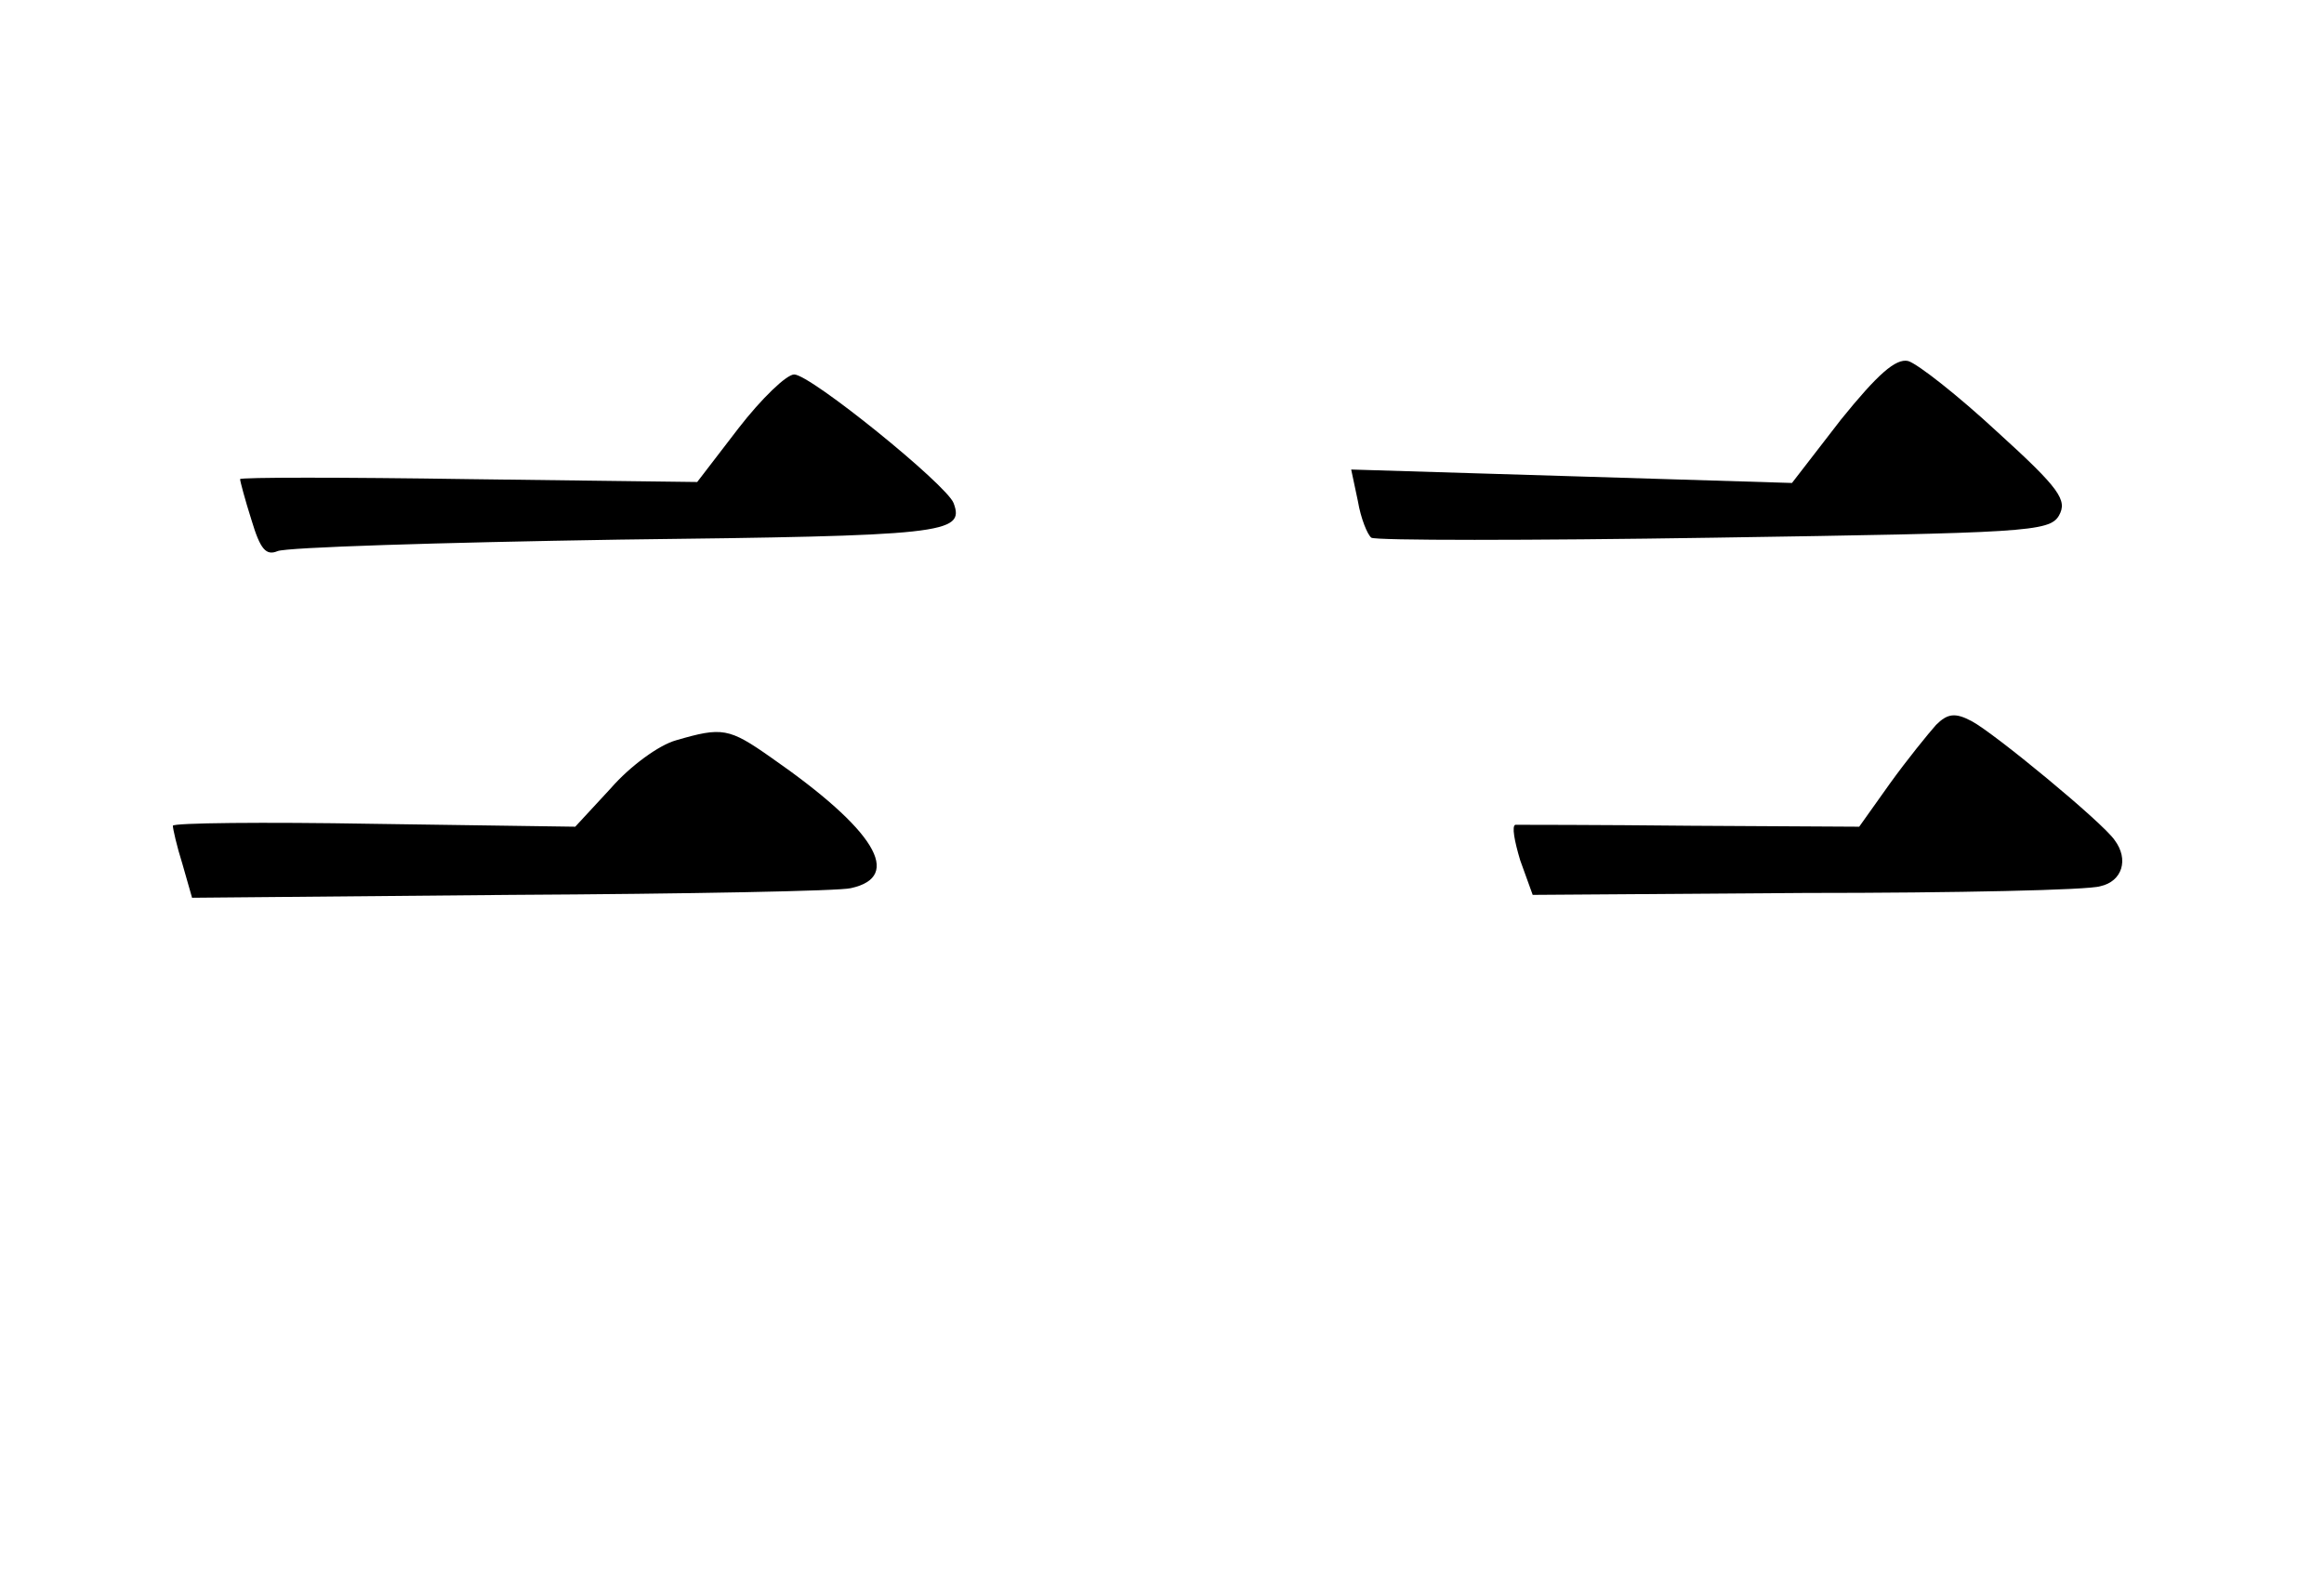
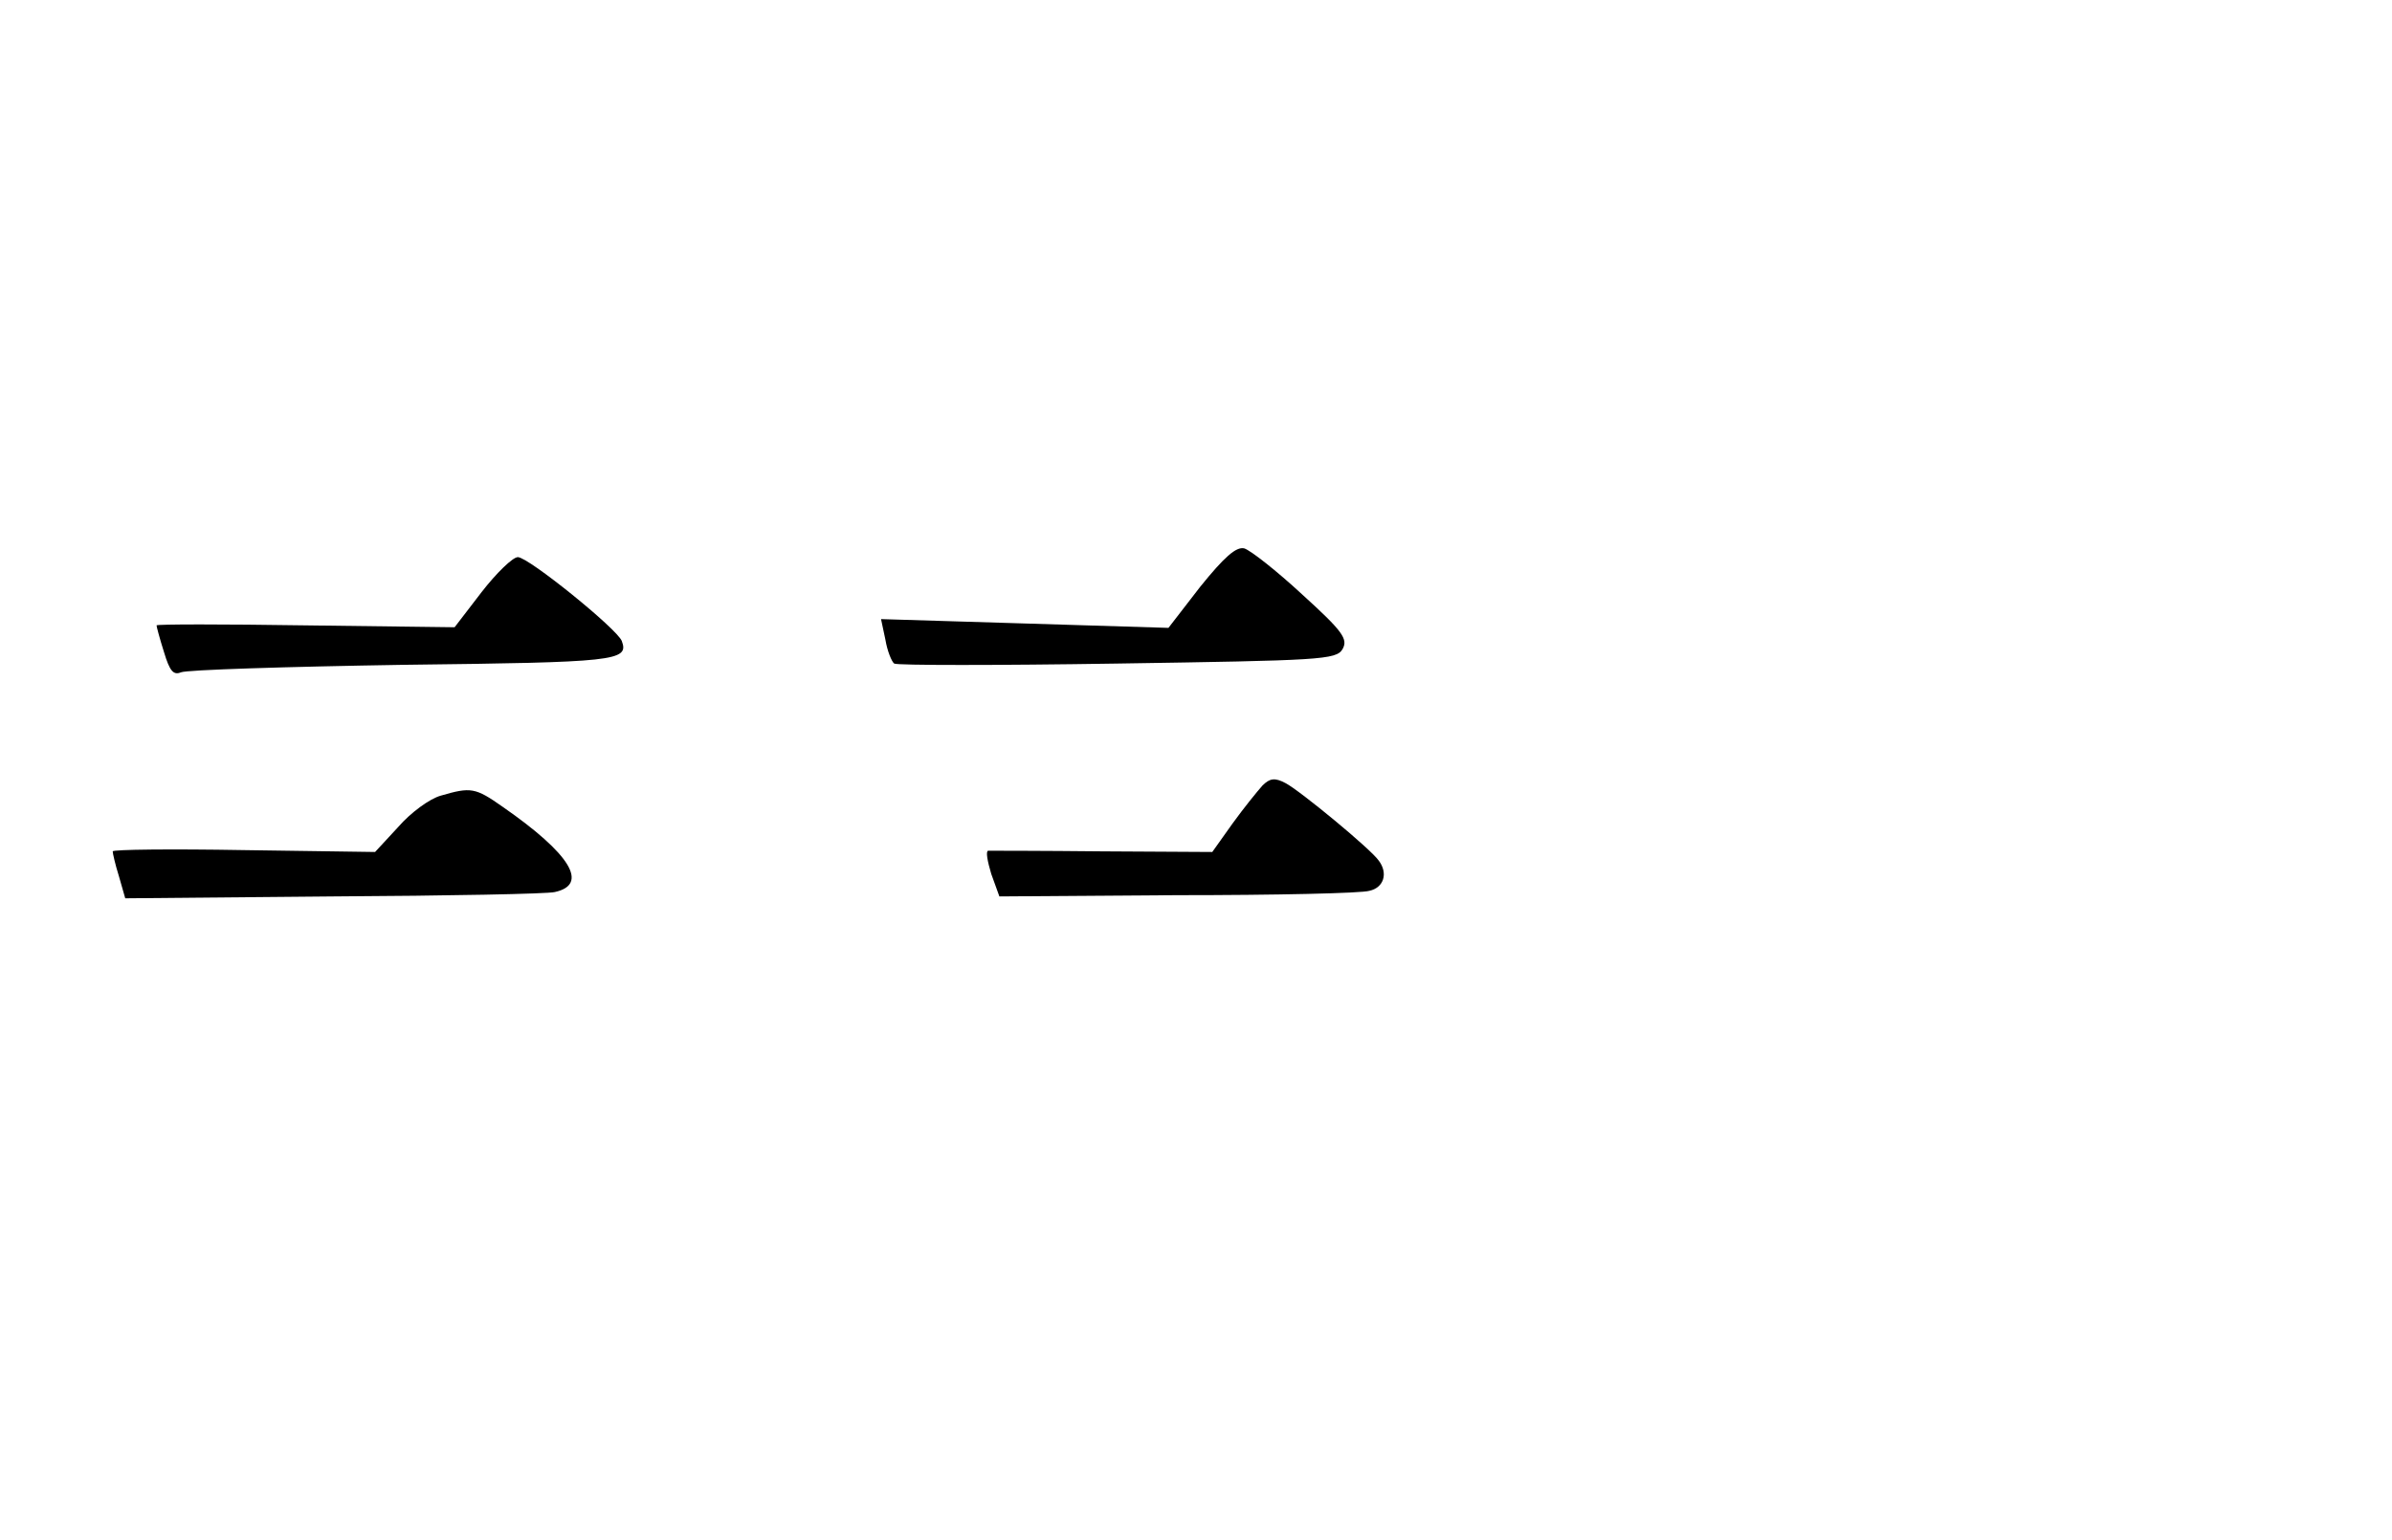
- <svg xmlns="http://www.w3.org/2000/svg" version="1.0" viewBox="0 0 242 166" preserveAspectRatio="xMidYMid meet">
+ <svg xmlns="http://www.w3.org/2000/svg" version="1.0" viewBox="0 -50 382 246" preserveAspectRatio="xMidYMid meet">
  <g transform="translate(0,166) scale(0.1,-0.1)" fill="#000000" stroke="none">
    <path d="M1917 1223 l-51 -66 -229 7 -230 7 7 -33 c3 -18 10 -35 14 -38 4 -3 164 -3 356 0 325 5 350 6 360 23 9 16 1 28 -64 87 -41 38 -83 71 -93 74 -13 3 -32 -14 -70 -61z" />
    <path d="M769 1214 l-43 -56 -238 3 c-131 2 -238 2 -238 0 0 -2 5 -21 12 -43 9 -30 15 -37 27 -32 9 4 169 9 356 12 338 4 360 6 348 38 -7 19 -149 134 -166 134 -8 0 -34 -25 -58 -56z" />
    <path d="M2016 905 c-8 -9 -30 -36 -48 -61 l-32 -45 -176 1 c-96 1 -178 1 -182 1 -4 -1 -1 -17 5 -37 l13 -36 284 2 c157 0 295 3 307 7 23 5 30 28 15 48 -12 18 -126 112 -149 124 -17 9 -25 8 -37 -4z" />
    <path d="M704 889 c-18 -5 -48 -27 -68 -50 l-37 -40 -210 3 c-115 2 -209 1 -209 -2 0 -3 4 -21 10 -40 l10 -35 332 3 c183 1 343 4 354 7 55 12 25 61 -83 136 -44 31 -51 32 -99 18z" />
  </g>
</svg>
